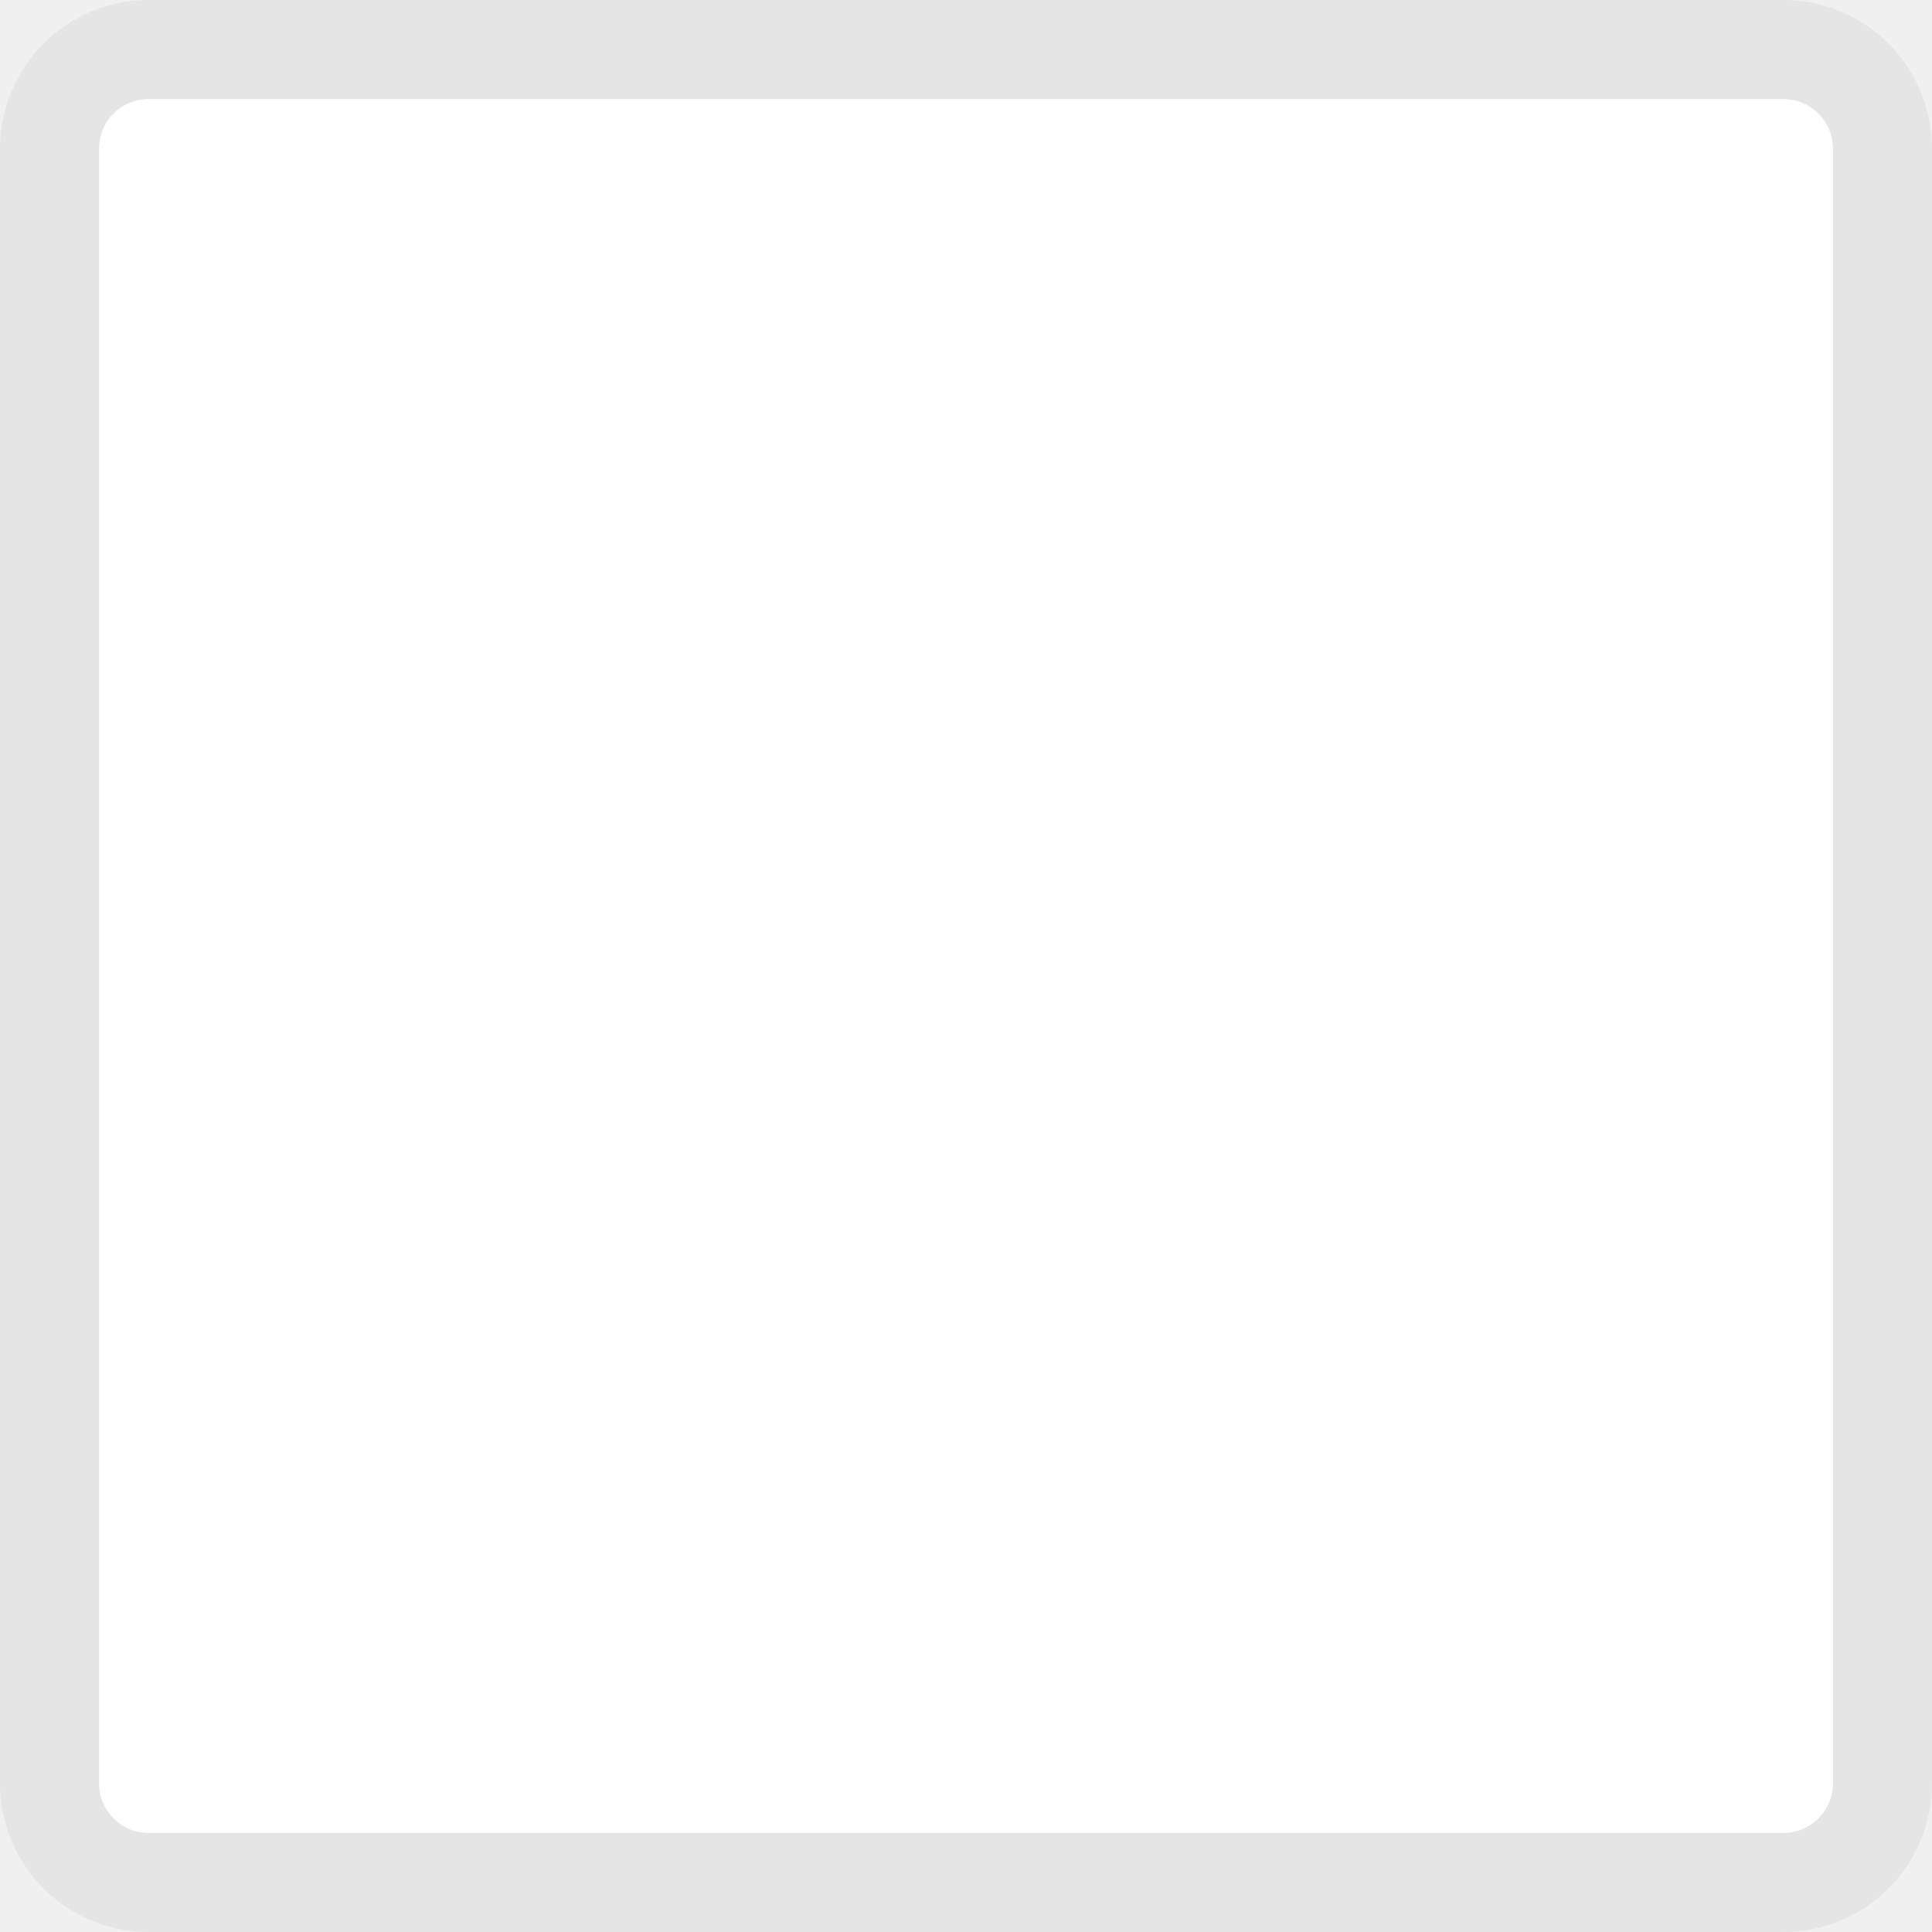
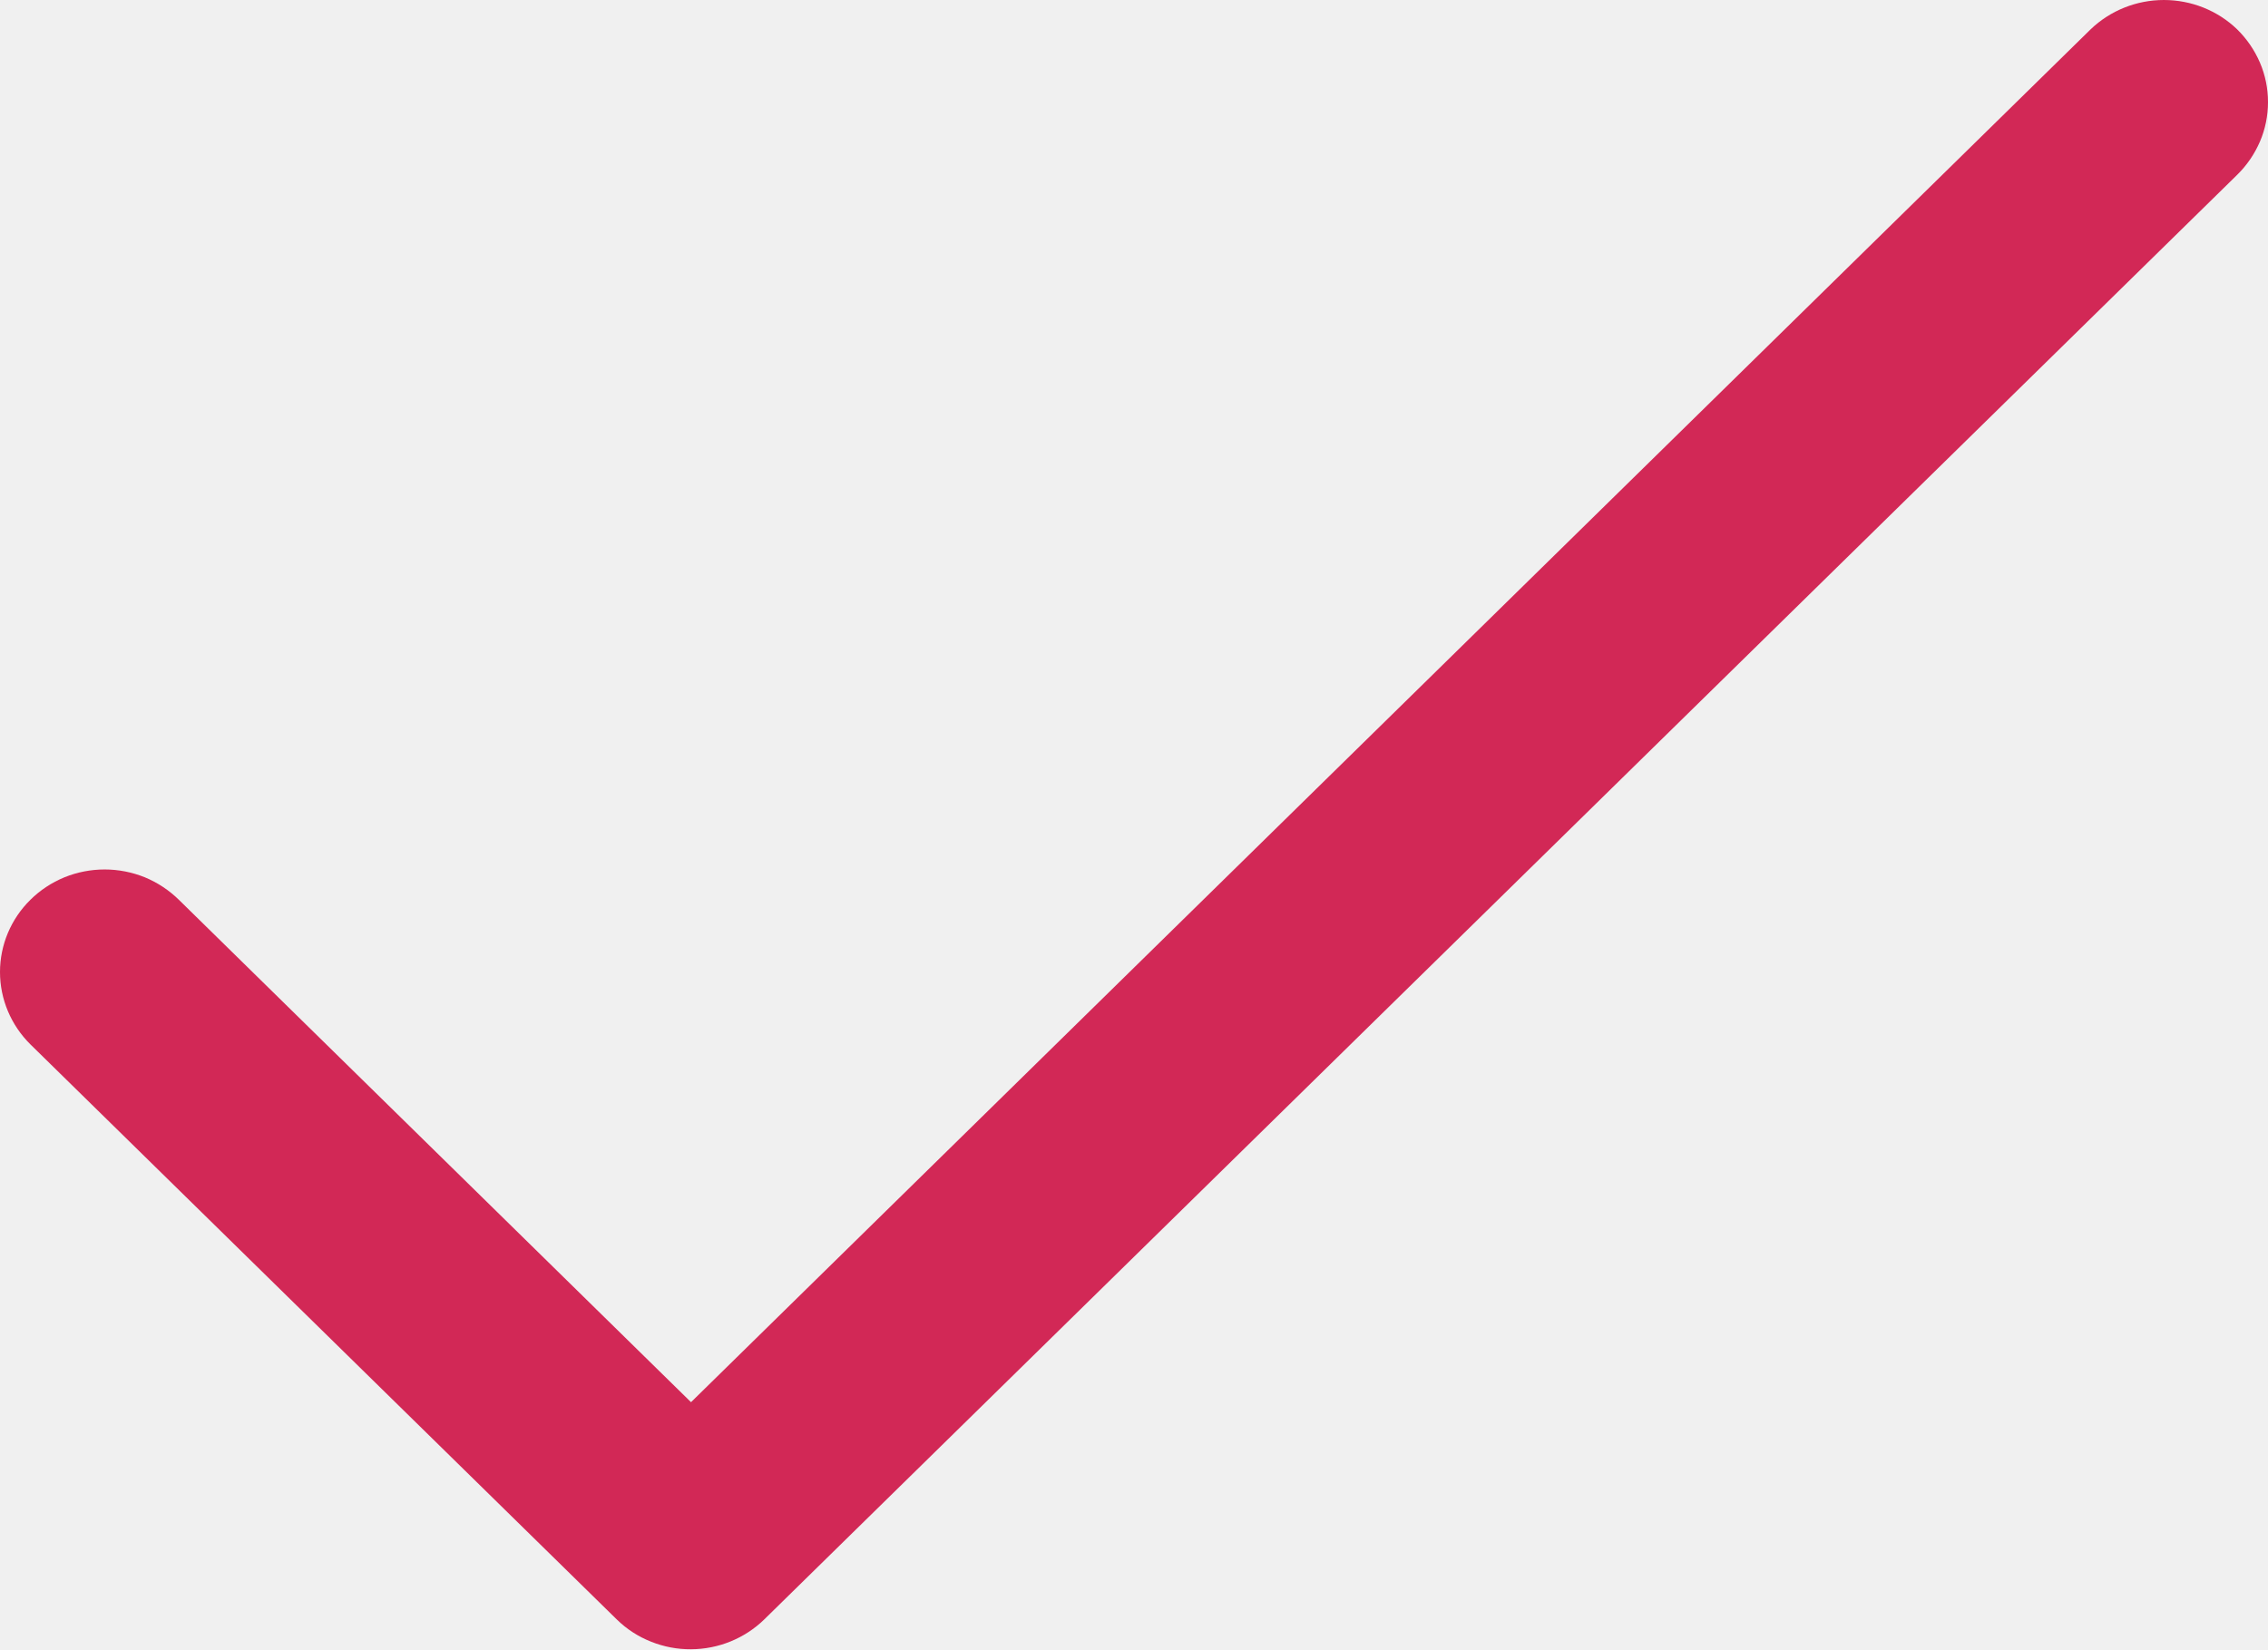
- <svg xmlns="http://www.w3.org/2000/svg" width="39" height="39" viewBox="0 0 39 39" fill="none">
-   <rect x="1" y="1" width="37" height="37" rx="2" fill="white" stroke="#E5E5E5" stroke-width="2" />
+ <svg xmlns="http://www.w3.org/2000/svg" width="22" height="16" viewBox="0 0 22 16" fill="none">
+   <path d="M21.7 0.284C21.511 0.102 21.256 0 20.99 0C20.725 0 20.47 0.102 20.28 0.284L6.703 13.603L1.735 8.729C1.64 8.636 1.528 8.562 1.405 8.511C1.281 8.461 1.149 8.435 1.015 8.435C0.881 8.435 0.748 8.461 0.625 8.511C0.501 8.562 0.389 8.636 0.295 8.729C0.106 8.915 0 9.167 0 9.43C0 9.693 0.106 9.945 0.295 10.132L5.983 15.711C6.078 15.804 6.19 15.877 6.314 15.926C6.438 15.976 6.57 16.001 6.703 16C6.969 15.999 7.224 15.895 7.413 15.711L21.7 1.697C21.795 1.604 21.87 1.494 21.922 1.373C21.974 1.252 22 1.122 22 0.991C22 0.859 21.974 0.729 21.922 0.608C21.87 0.487 21.795 0.377 21.7 0.284Z" fill="#D22856" />
</svg>
